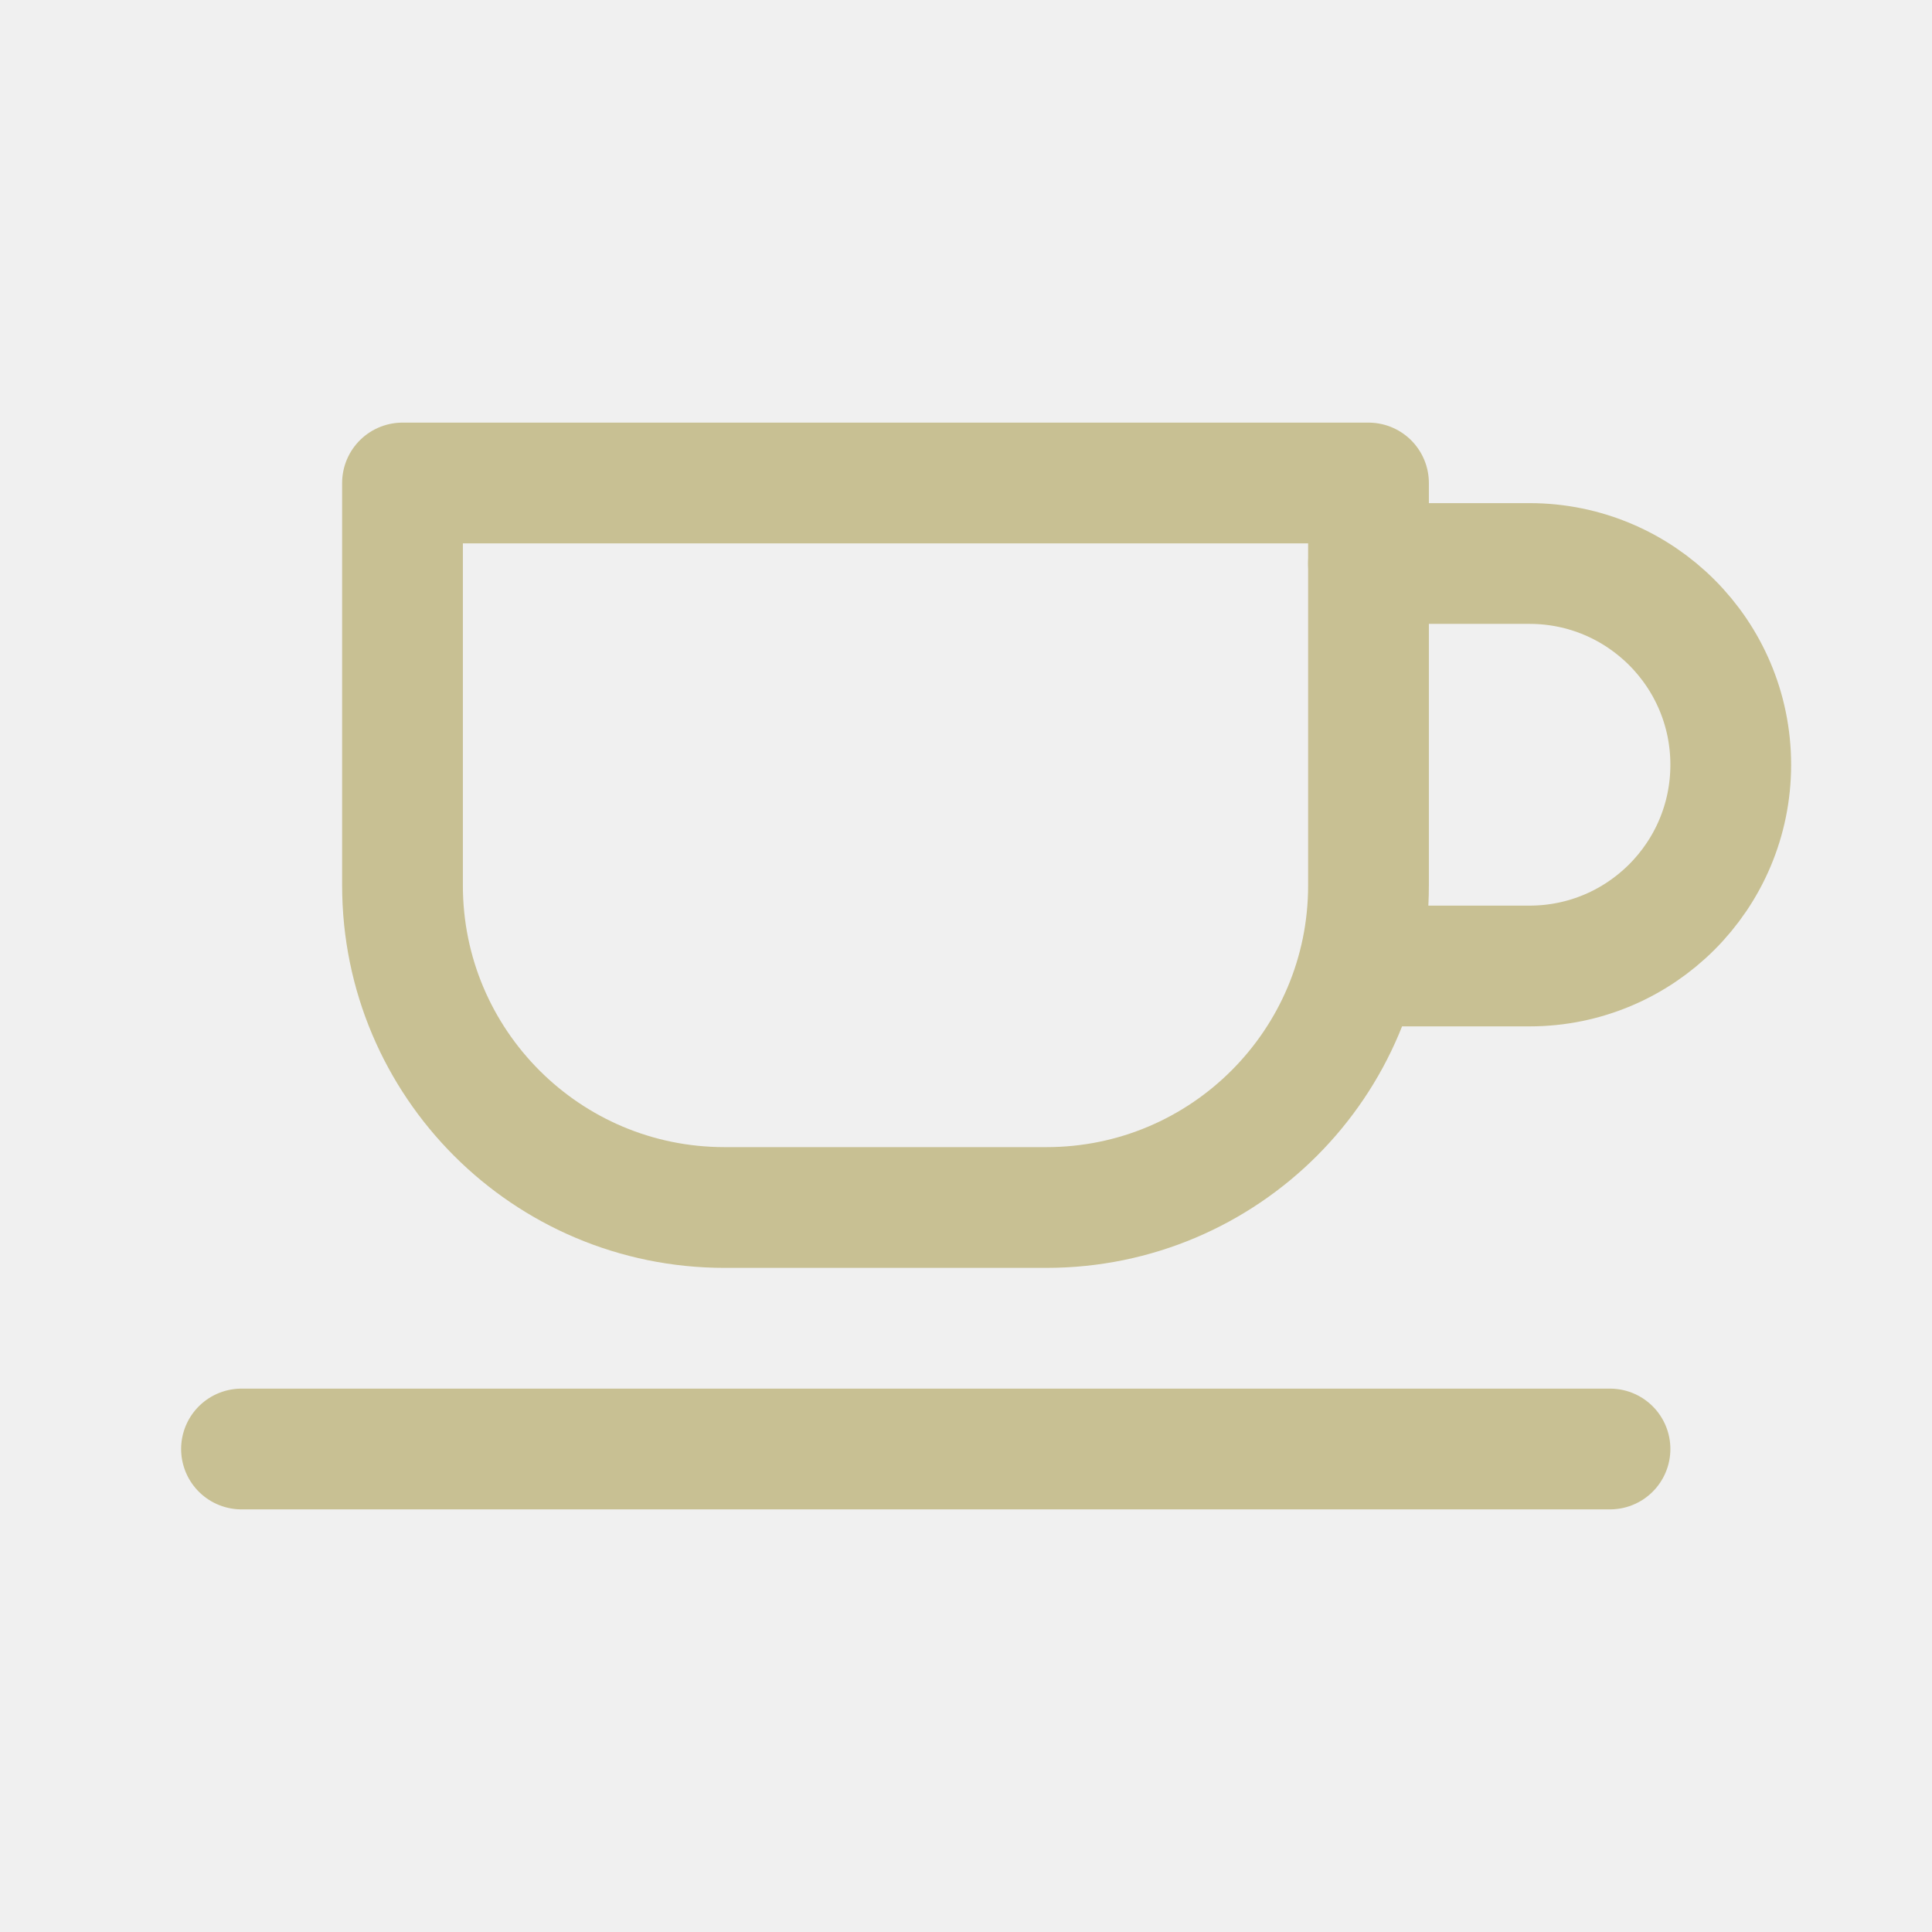
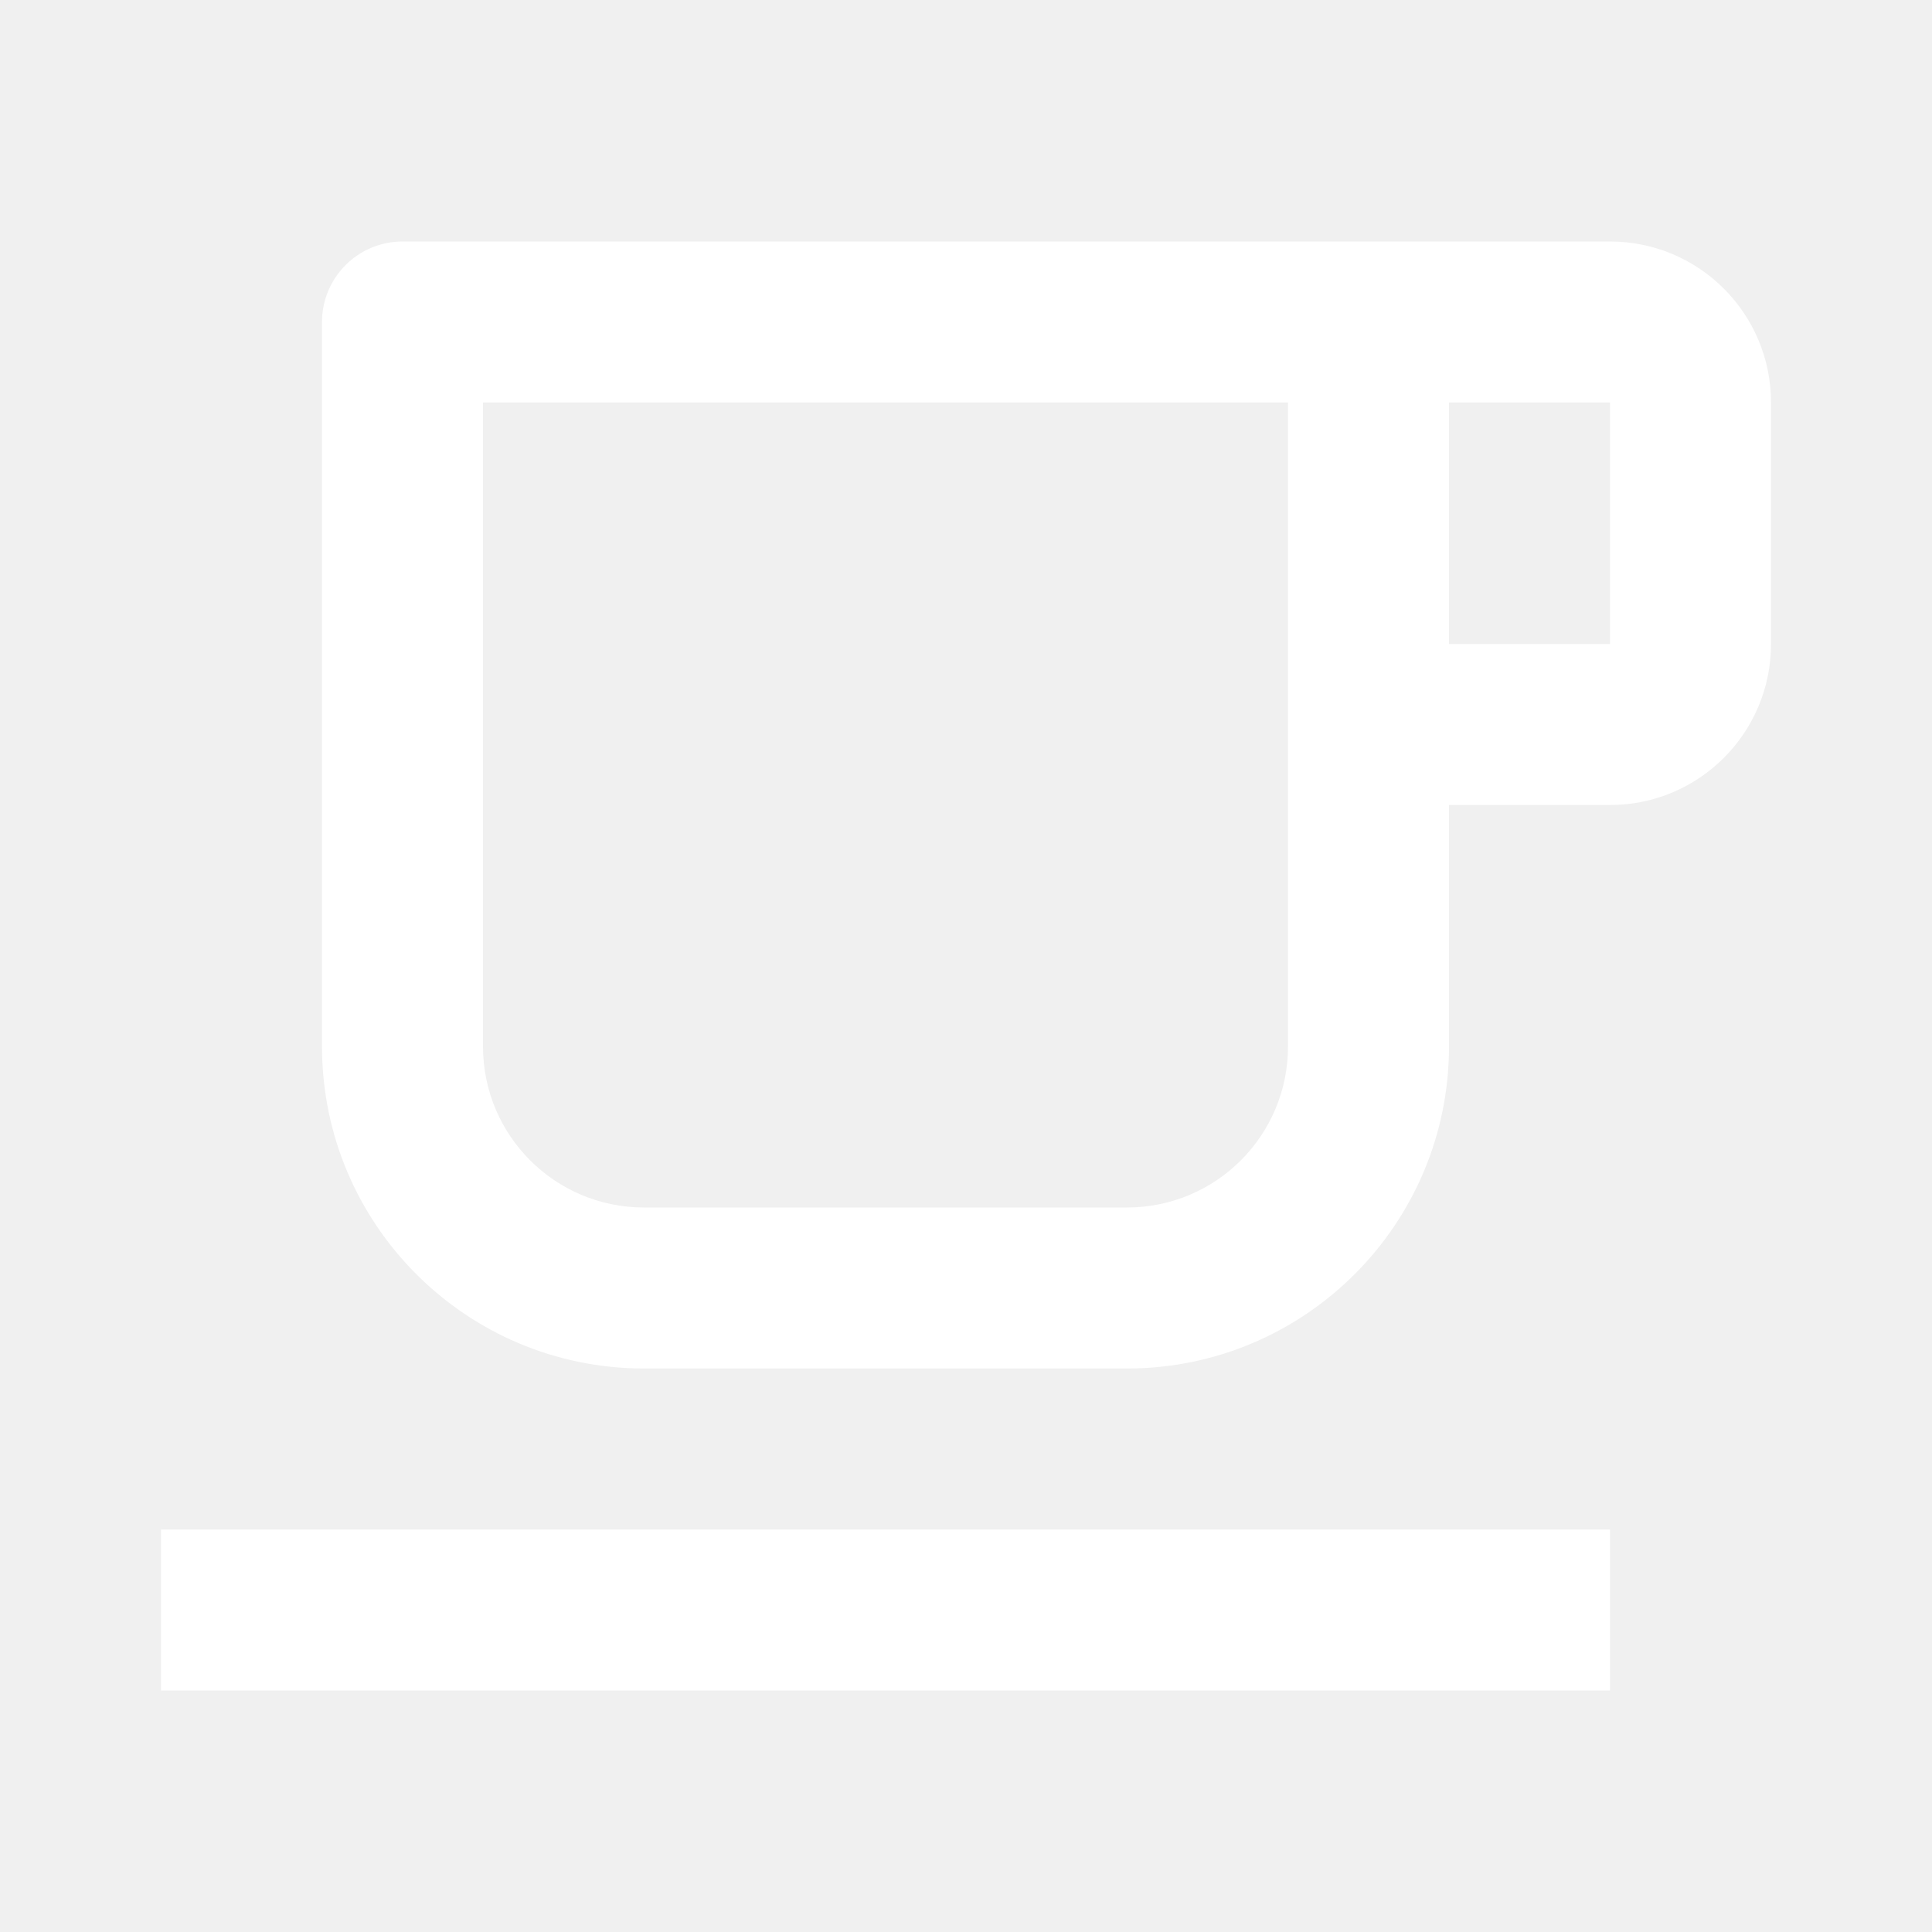
- <svg xmlns="http://www.w3.org/2000/svg" width="24" height="24" viewBox="0 0 24 24" fill="none" stroke="#C8C093" stroke-width="1.5" stroke-linecap="round" stroke-linejoin="round">
-   <path d="M5 6h12v5a4 4 0 0 1-4 4H9a4 4 0 0 1-4-4z" />
-   <path d="M17 7h2a2.5 2.5 0 0 1 0 5h-2" />
-   <path d="M3 18h17" />
+ <svg xmlns="http://www.w3.org/2000/svg" viewBox="0 0 24 24" fill="white">
+   <path d="M16 13V5H6V13C6 14.105 6.895 15 8 15H14C15.105 15 16 14.105 16 13ZM5 3H20C21.105 3 22 3.895 22 5V8C22 9.105 21.105 10 20 10H18V13C18 15.209 16.209 17 14 17H8C5.791 17 4 15.209 4 13V4C4 3.448 4.448 3 5 3ZM18 5V8H20V5H18ZM2 19H20V21H2V19Z" />
</svg>
